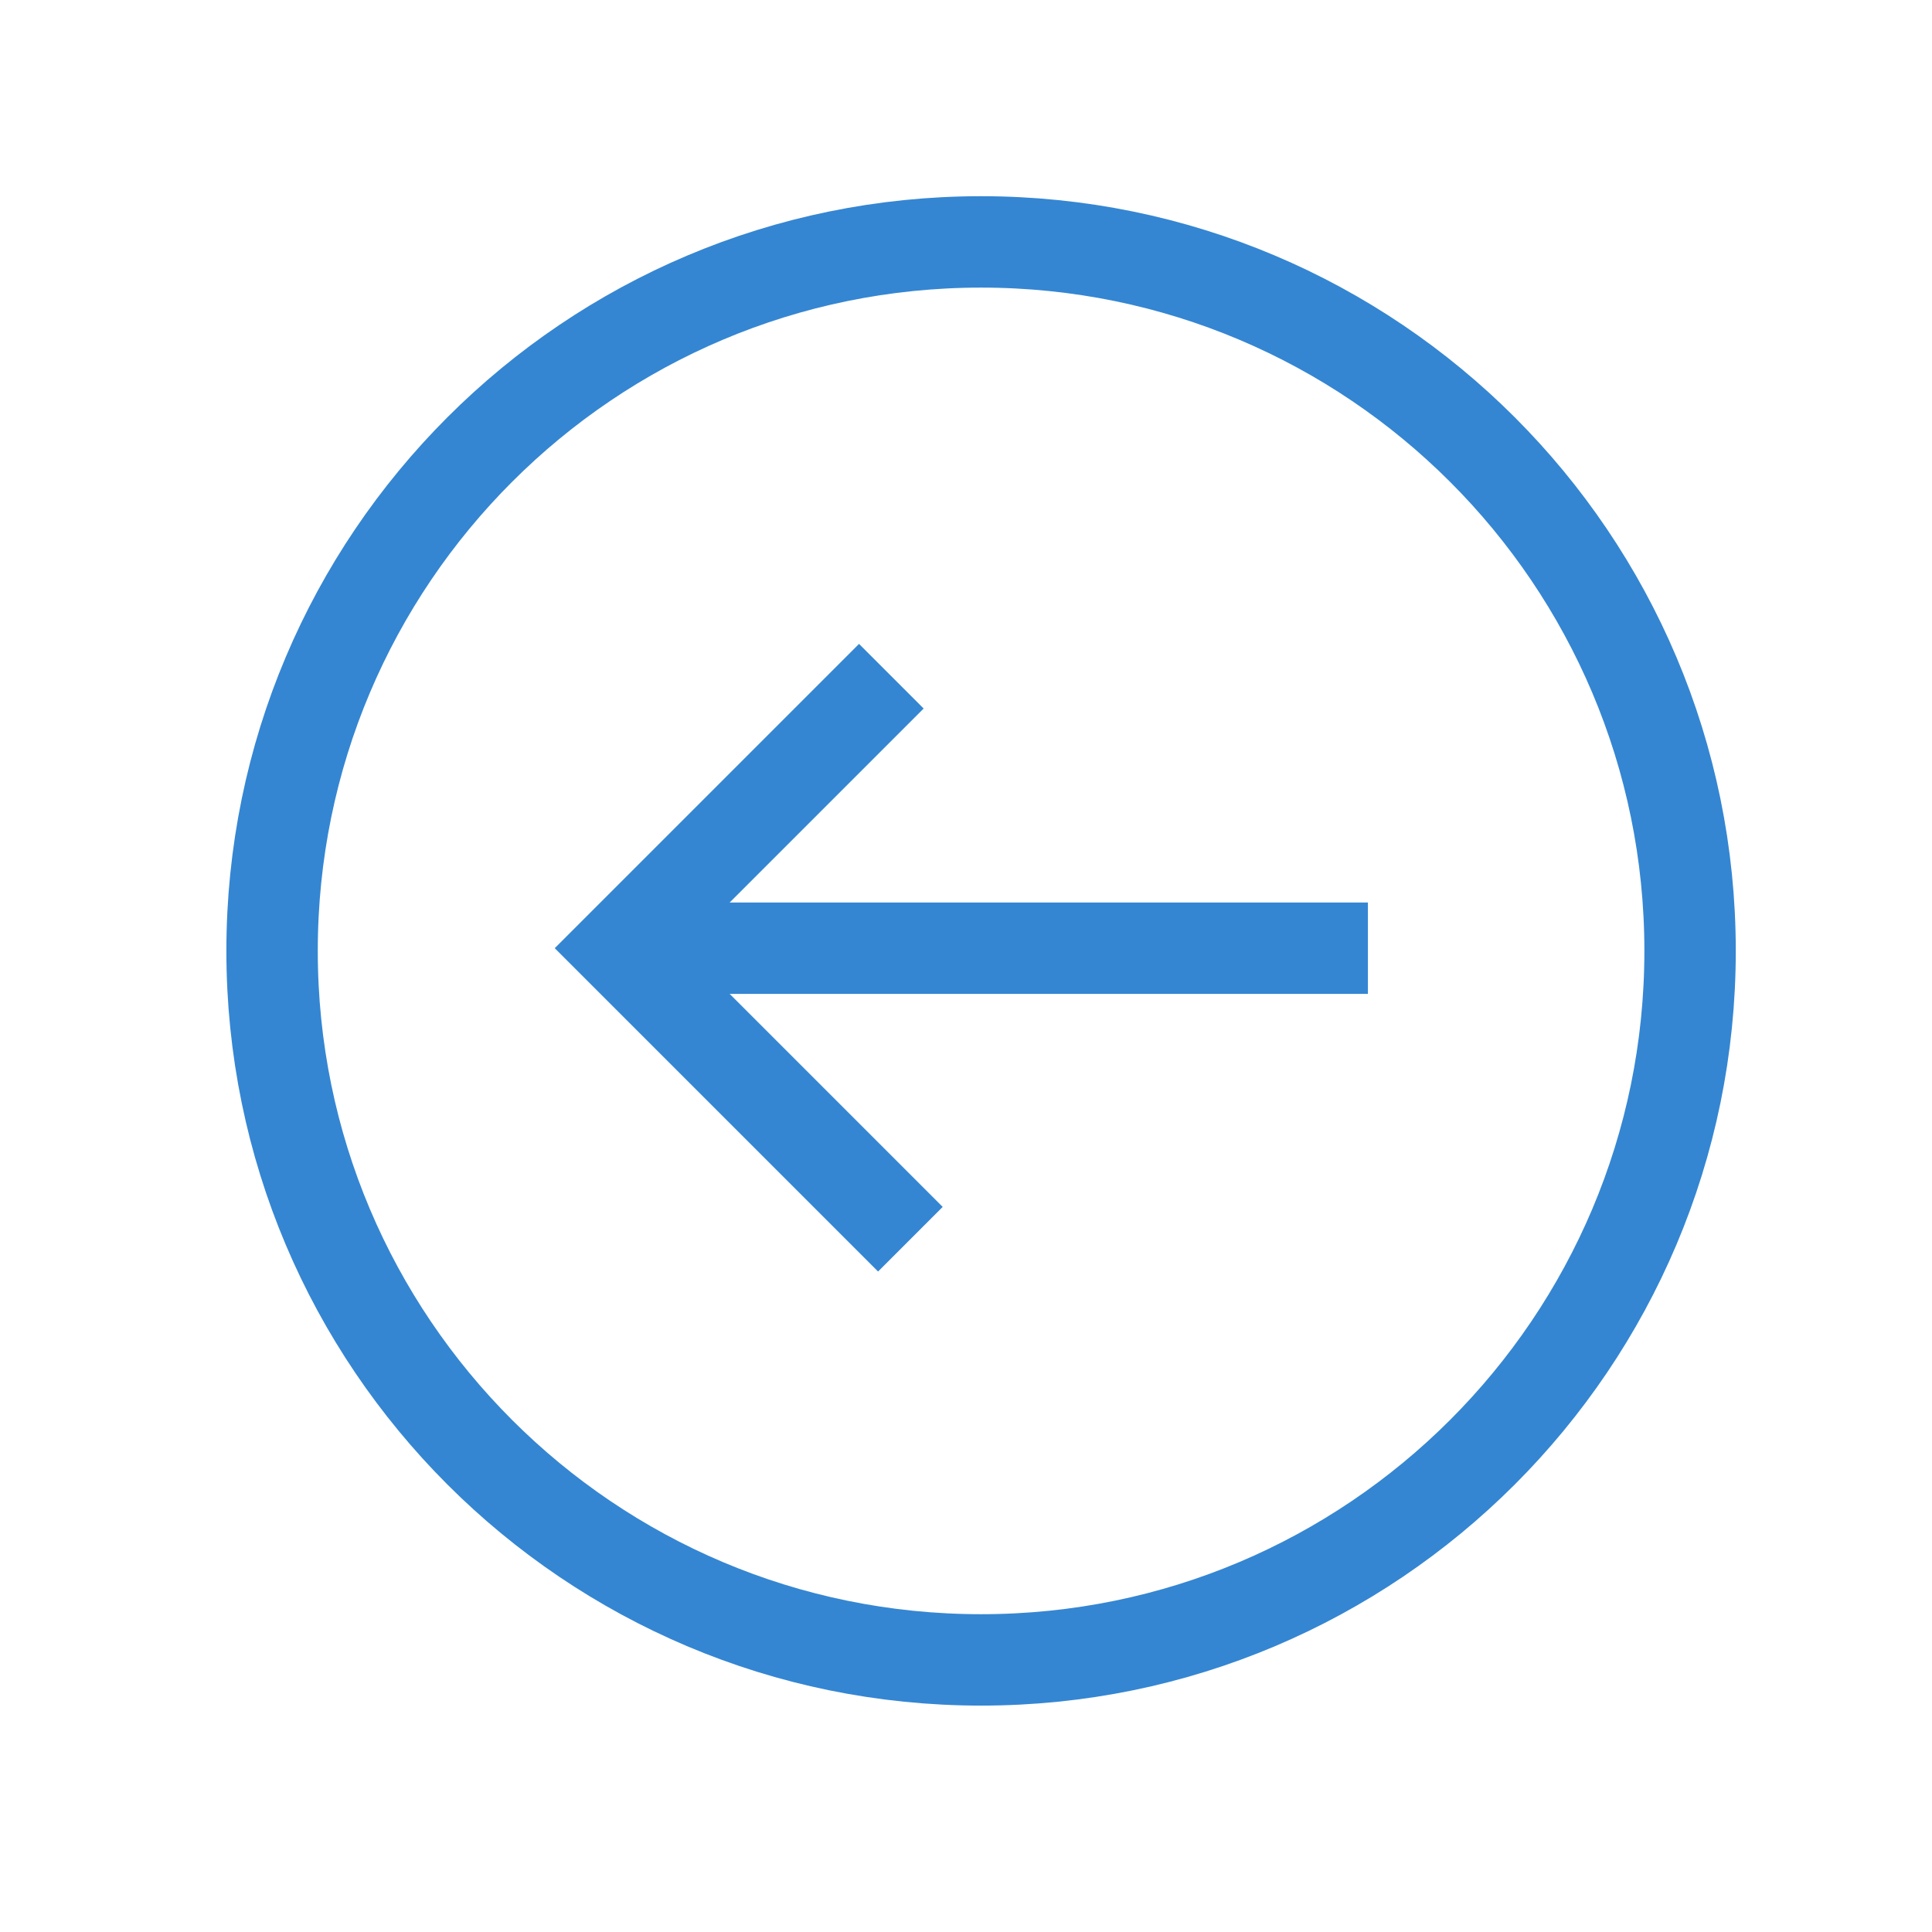
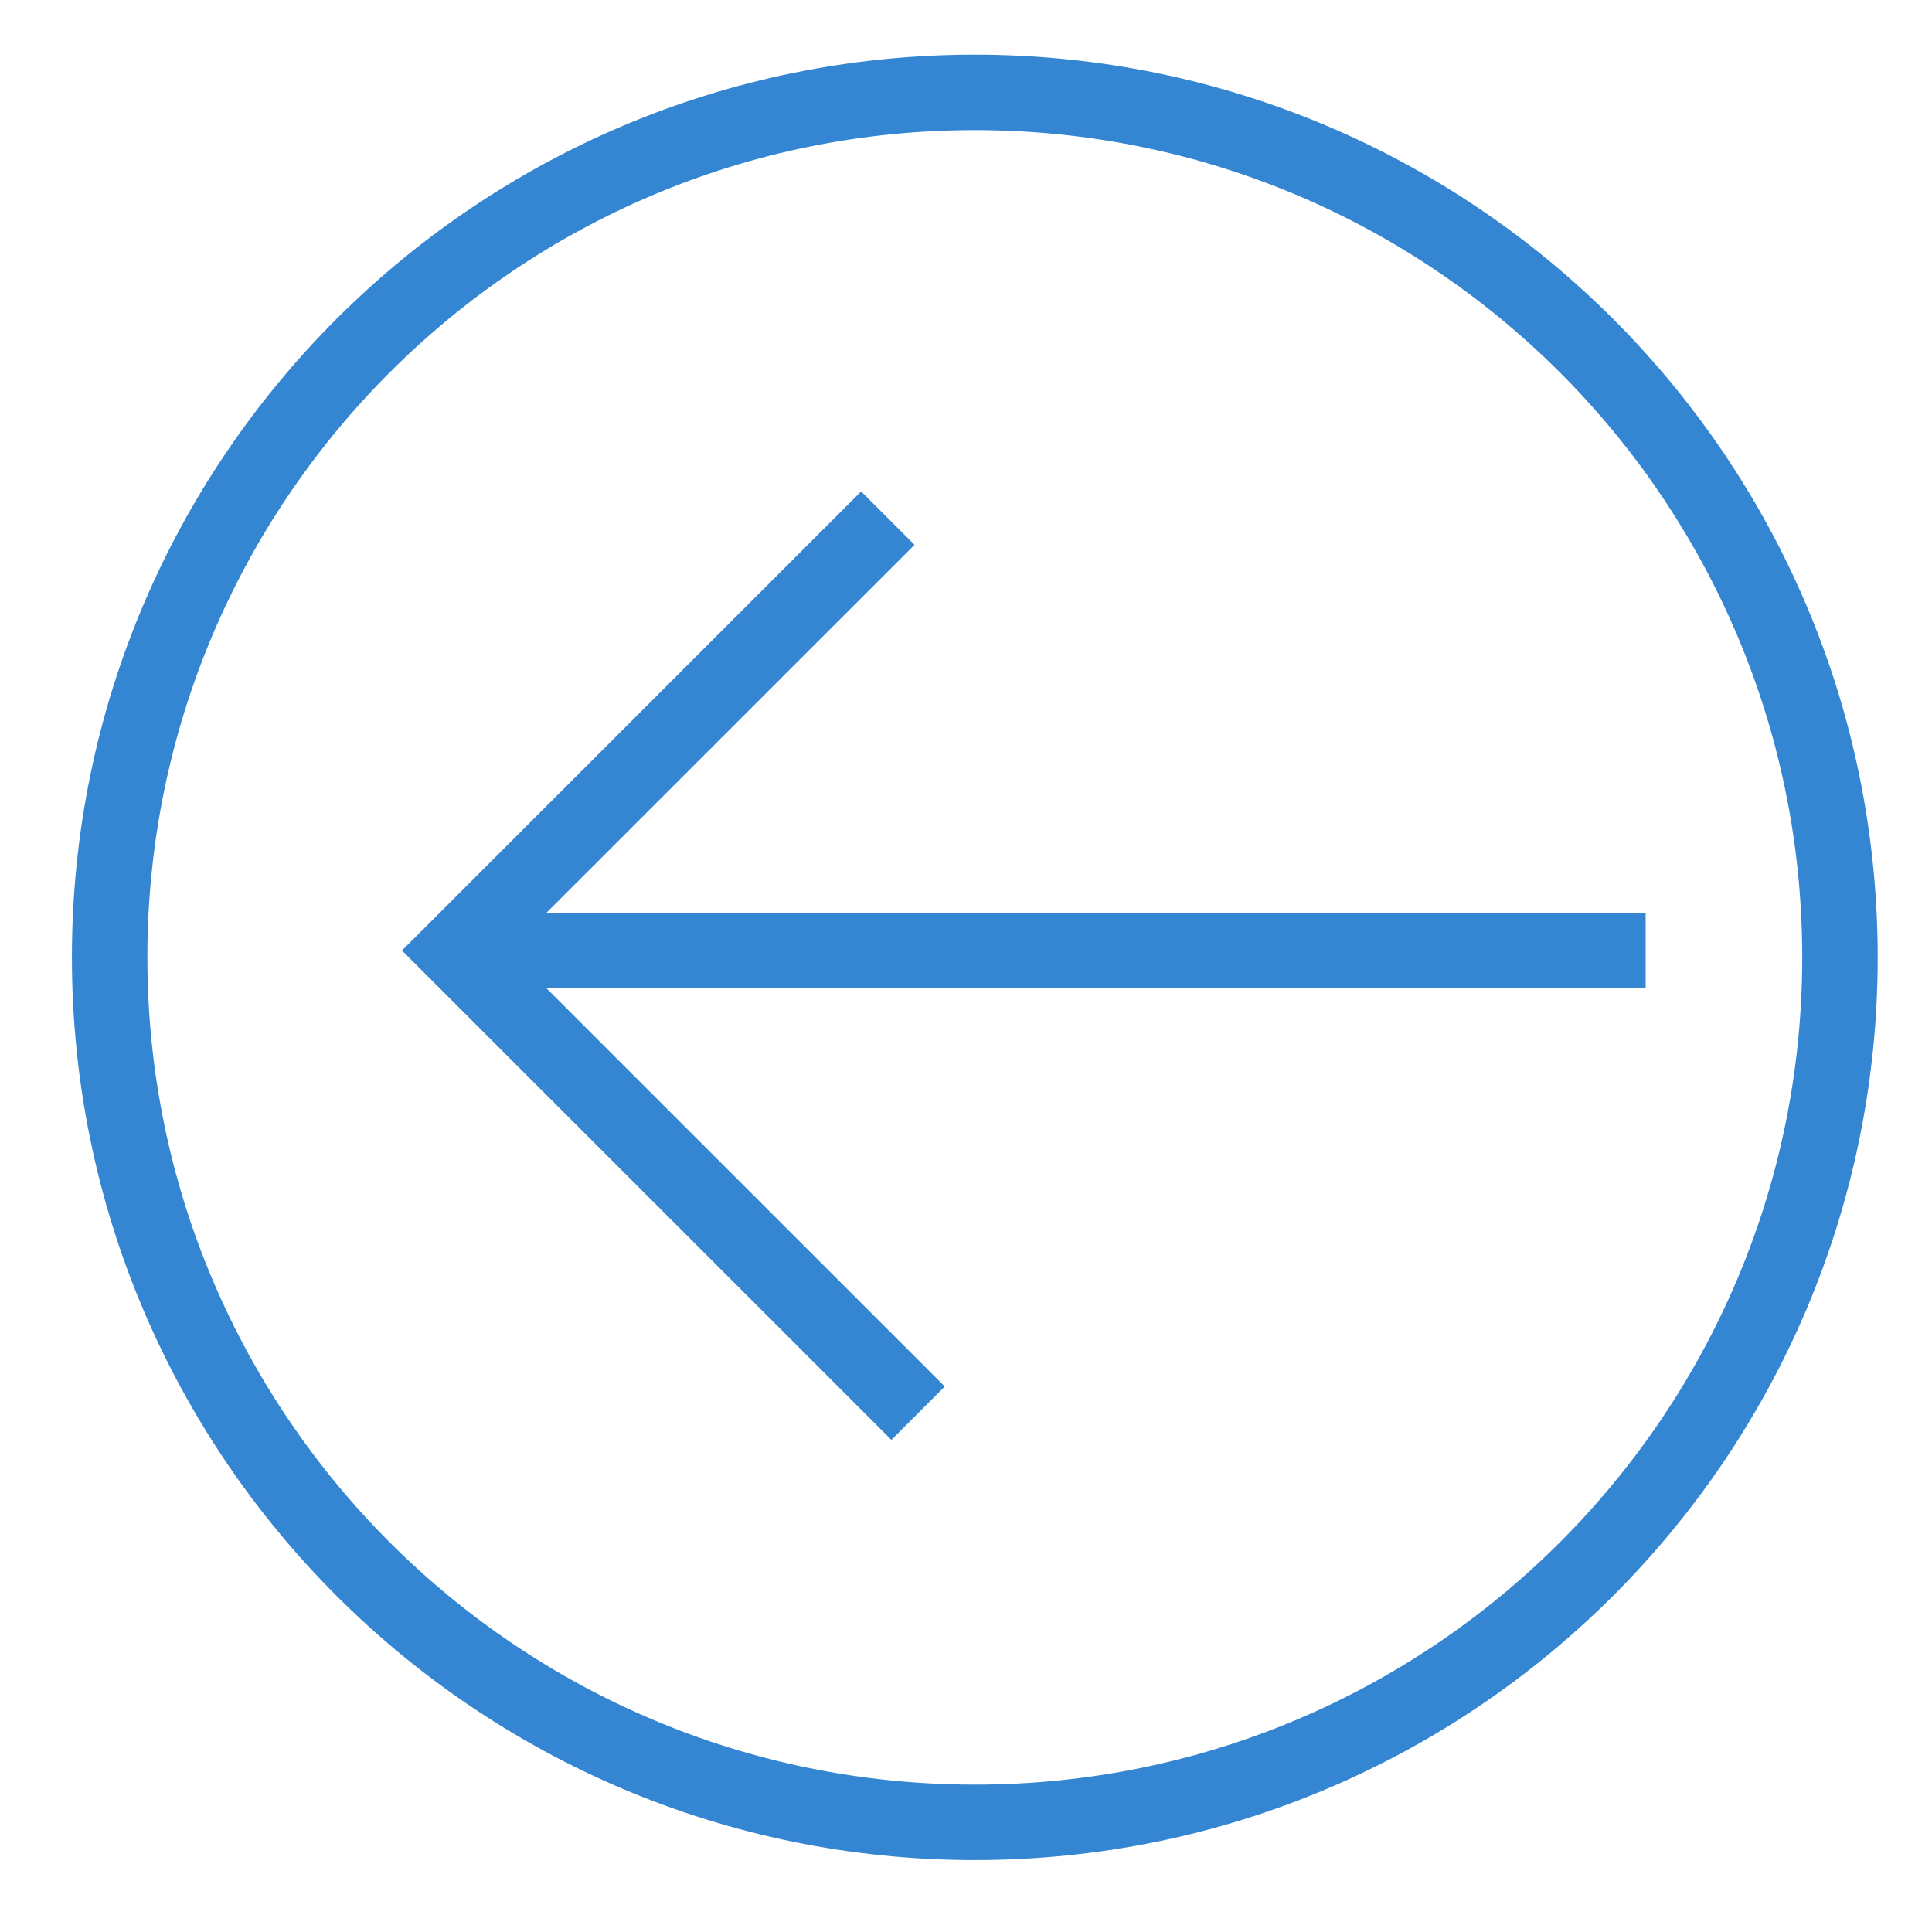
<svg xmlns="http://www.w3.org/2000/svg" xmlns:xlink="http://www.w3.org/1999/xlink" width="128" height="128" id="svg2" version="1.1">
  <defs id="defs4">
    <linearGradient id="linearGradient3006">
      <stop style="stop-color:#999999;stop-opacity:1;" offset="0" id="stop3008" />
      <stop style="stop-color:#ffffff;stop-opacity:1" offset="1" id="stop3010" />
    </linearGradient>
    <linearGradient xlink:href="#linearGradient3006" id="linearGradient3012" x1="-3.143" y1="-5.179" x2="-4.165" y2="-5.344" gradientUnits="userSpaceOnUse" />
    <linearGradient gradientTransform="matrix(0.9204577,0,0,0.7923052,-0.3082857,-1.079246)" xlink:href="#linearGradient3006-7" id="linearGradient3012-1" x1="-3.115" y1="-5.011" x2="-3.75" y2="-5.423" gradientUnits="userSpaceOnUse" />
    <linearGradient id="linearGradient3006-7">
      <stop style="stop-color:#d1dce2;stop-opacity:1" offset="0" id="stop3008-4" />
      <stop style="stop-color:#ffffff;stop-opacity:1" offset="1" id="stop3010-0" />
    </linearGradient>
  </defs>
  <g id="layer1" transform="translate(0,-924.3622)">
    <g transform="matrix(1.25,0,0,-1.25,335,572.3622)" id="g2993">
      <g transform="scale(64,64)" id="g2995">
        <g id="g4417" transform="matrix(0.03912844,0,0,-0.03912844,-9.29836,-0.2109118)">
-           <g id="g3013-1" style="stroke-width:0.4;stroke-miterlimit:4;stroke-dasharray:none" transform="matrix(0.644706,0,0,0.644706,132.3494,108.9347)">
+           <g id="g3013-1" style="stroke-width:0.4;stroke-miterlimit:4;stroke-dasharray:none" transform="matrix(0.7867078,0,0,0.7865414,128.0245,105.0563)">
            <g id="g3790-7" transform="translate(-35.56725,-118.4277)" style="stroke:#3486d2;stroke-opacity:1">
-               <path transform="matrix(1.022305,0,0,1.022305,45.46468,-30.10845)" d="m 41.964,172.987 c 0,12.574 -10.194,22.768 -22.768,22.768 -12.574,0 -22.768,-10.194 -22.768,-22.768 0,-12.574 10.194,-22.768 22.768,-22.768 12.574,0 22.768,10.194 22.768,22.768 z" id="path3019" style="fill:none;stroke:#3486d2;stroke-width:2.935;stroke-linecap:square;stroke-linejoin:round;stroke-miterlimit:4;stroke-opacity:1;stroke-dasharray:none" />
-               <path style="fill:none;stroke:#3486d2;stroke-width:3;stroke-linecap:butt;stroke-linejoin:miter;stroke-miterlimit:4;stroke-opacity:1;stroke-dasharray:none" d="m 77.788,146.648 -24.396,0" id="path3007-4" />
-               <path style="fill:none;stroke:#3486d2;stroke-width:3;stroke-linecap:butt;stroke-linejoin:miter;stroke-miterlimit:4;stroke-opacity:1;stroke-dasharray:none" d="m 62.143,137.719 -8.929,8.929 9.554,9.554" id="path3011-0" />
+               <path transform="matrix(1.022305,0,0,1.022305,45.46468,-30.10845)" d="m 41.964,172.987 c 0,12.574 -10.194,22.768 -22.768,22.768 -12.574,0 -22.768,-10.194 -22.768,-22.768 0,-12.574 10.194,-22.768 22.768,-22.768 12.574,0 22.768,10.194 22.768,22.768 z" id="path3019" style="fill:none;stroke:#3486d2;stroke-width:1.986;stroke-linecap:square;stroke-linejoin:round;stroke-miterlimit:4;stroke-opacity:1;stroke-dasharray:none" />
+               <path style="fill:none;stroke:#3486d2;stroke-width:2.031;stroke-linecap:butt;stroke-linejoin:miter;stroke-miterlimit:4;stroke-opacity:1;stroke-dasharray:none" d="m 83.137,146.553 -31.794,0" id="path3007-4" />
+               <path style="fill:none;stroke:#3486d2;stroke-width:2.031;stroke-linecap:butt;stroke-linejoin:miter;stroke-miterlimit:4;stroke-opacity:1;stroke-dasharray:none" d="m 62.749,134.917 -11.636,11.636 12.45,12.45" id="path3011-0" />
            </g>
          </g>
        </g>
      </g>
    </g>
  </g>
</svg>
